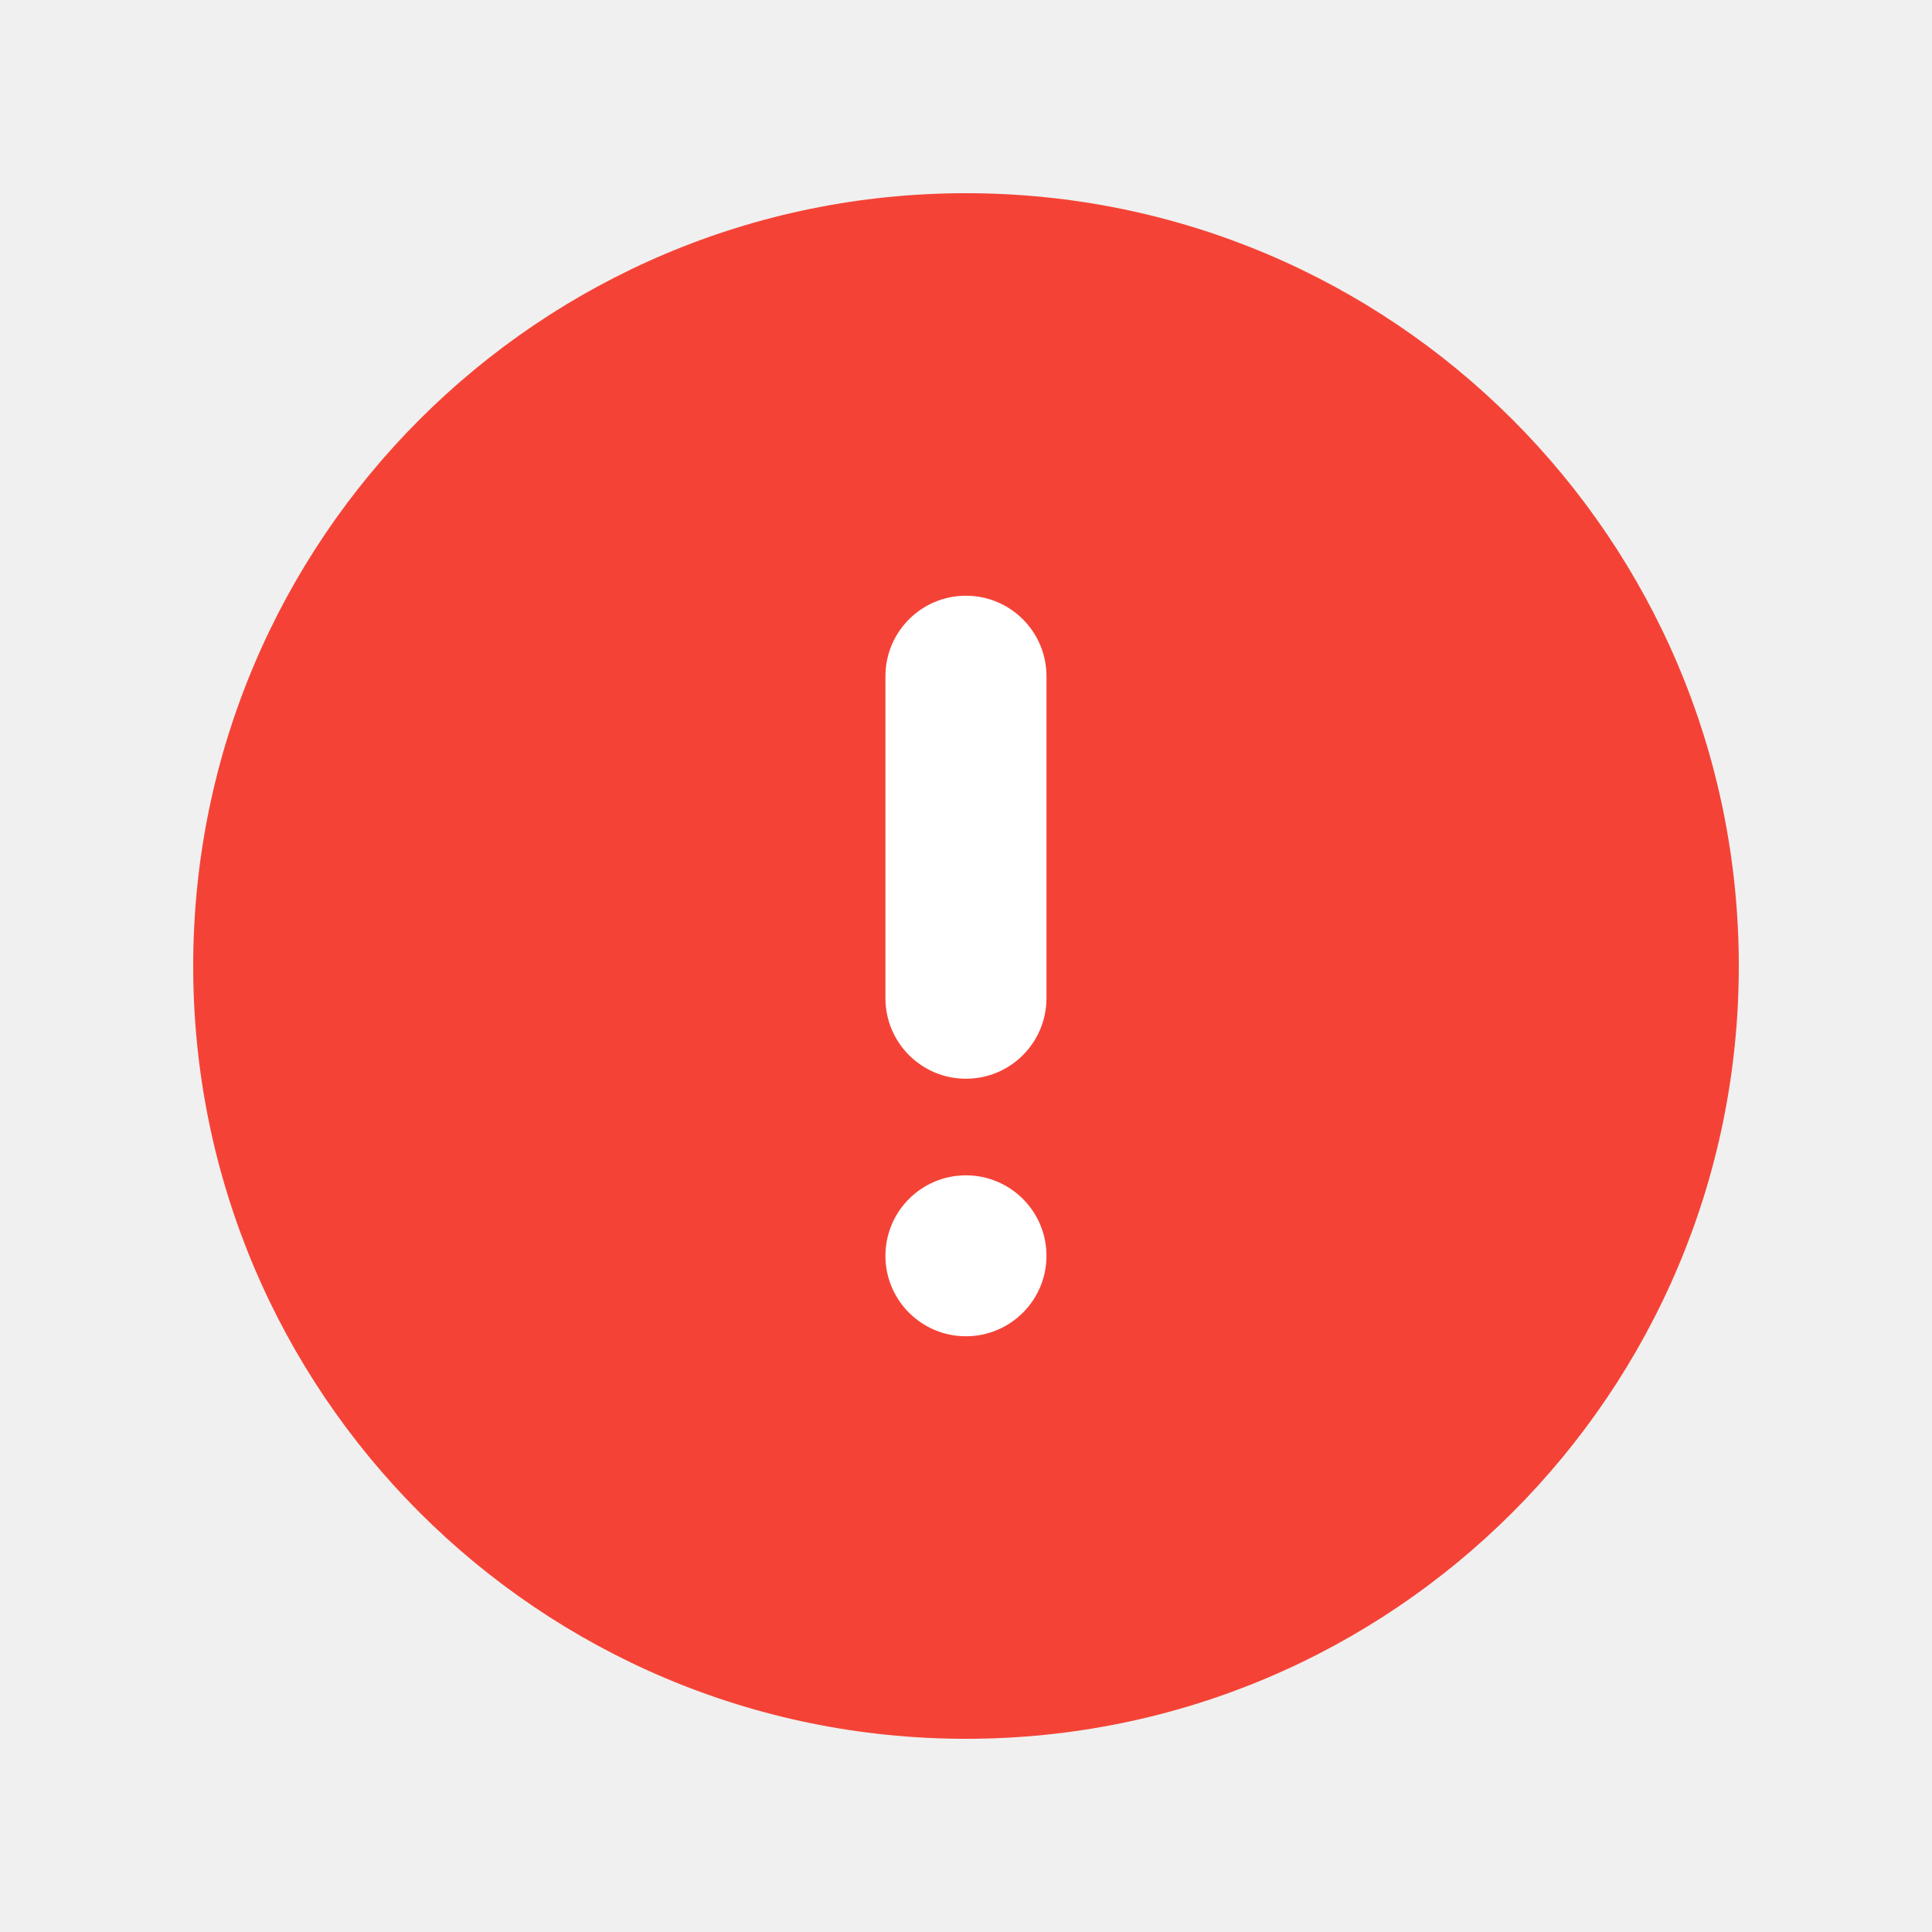
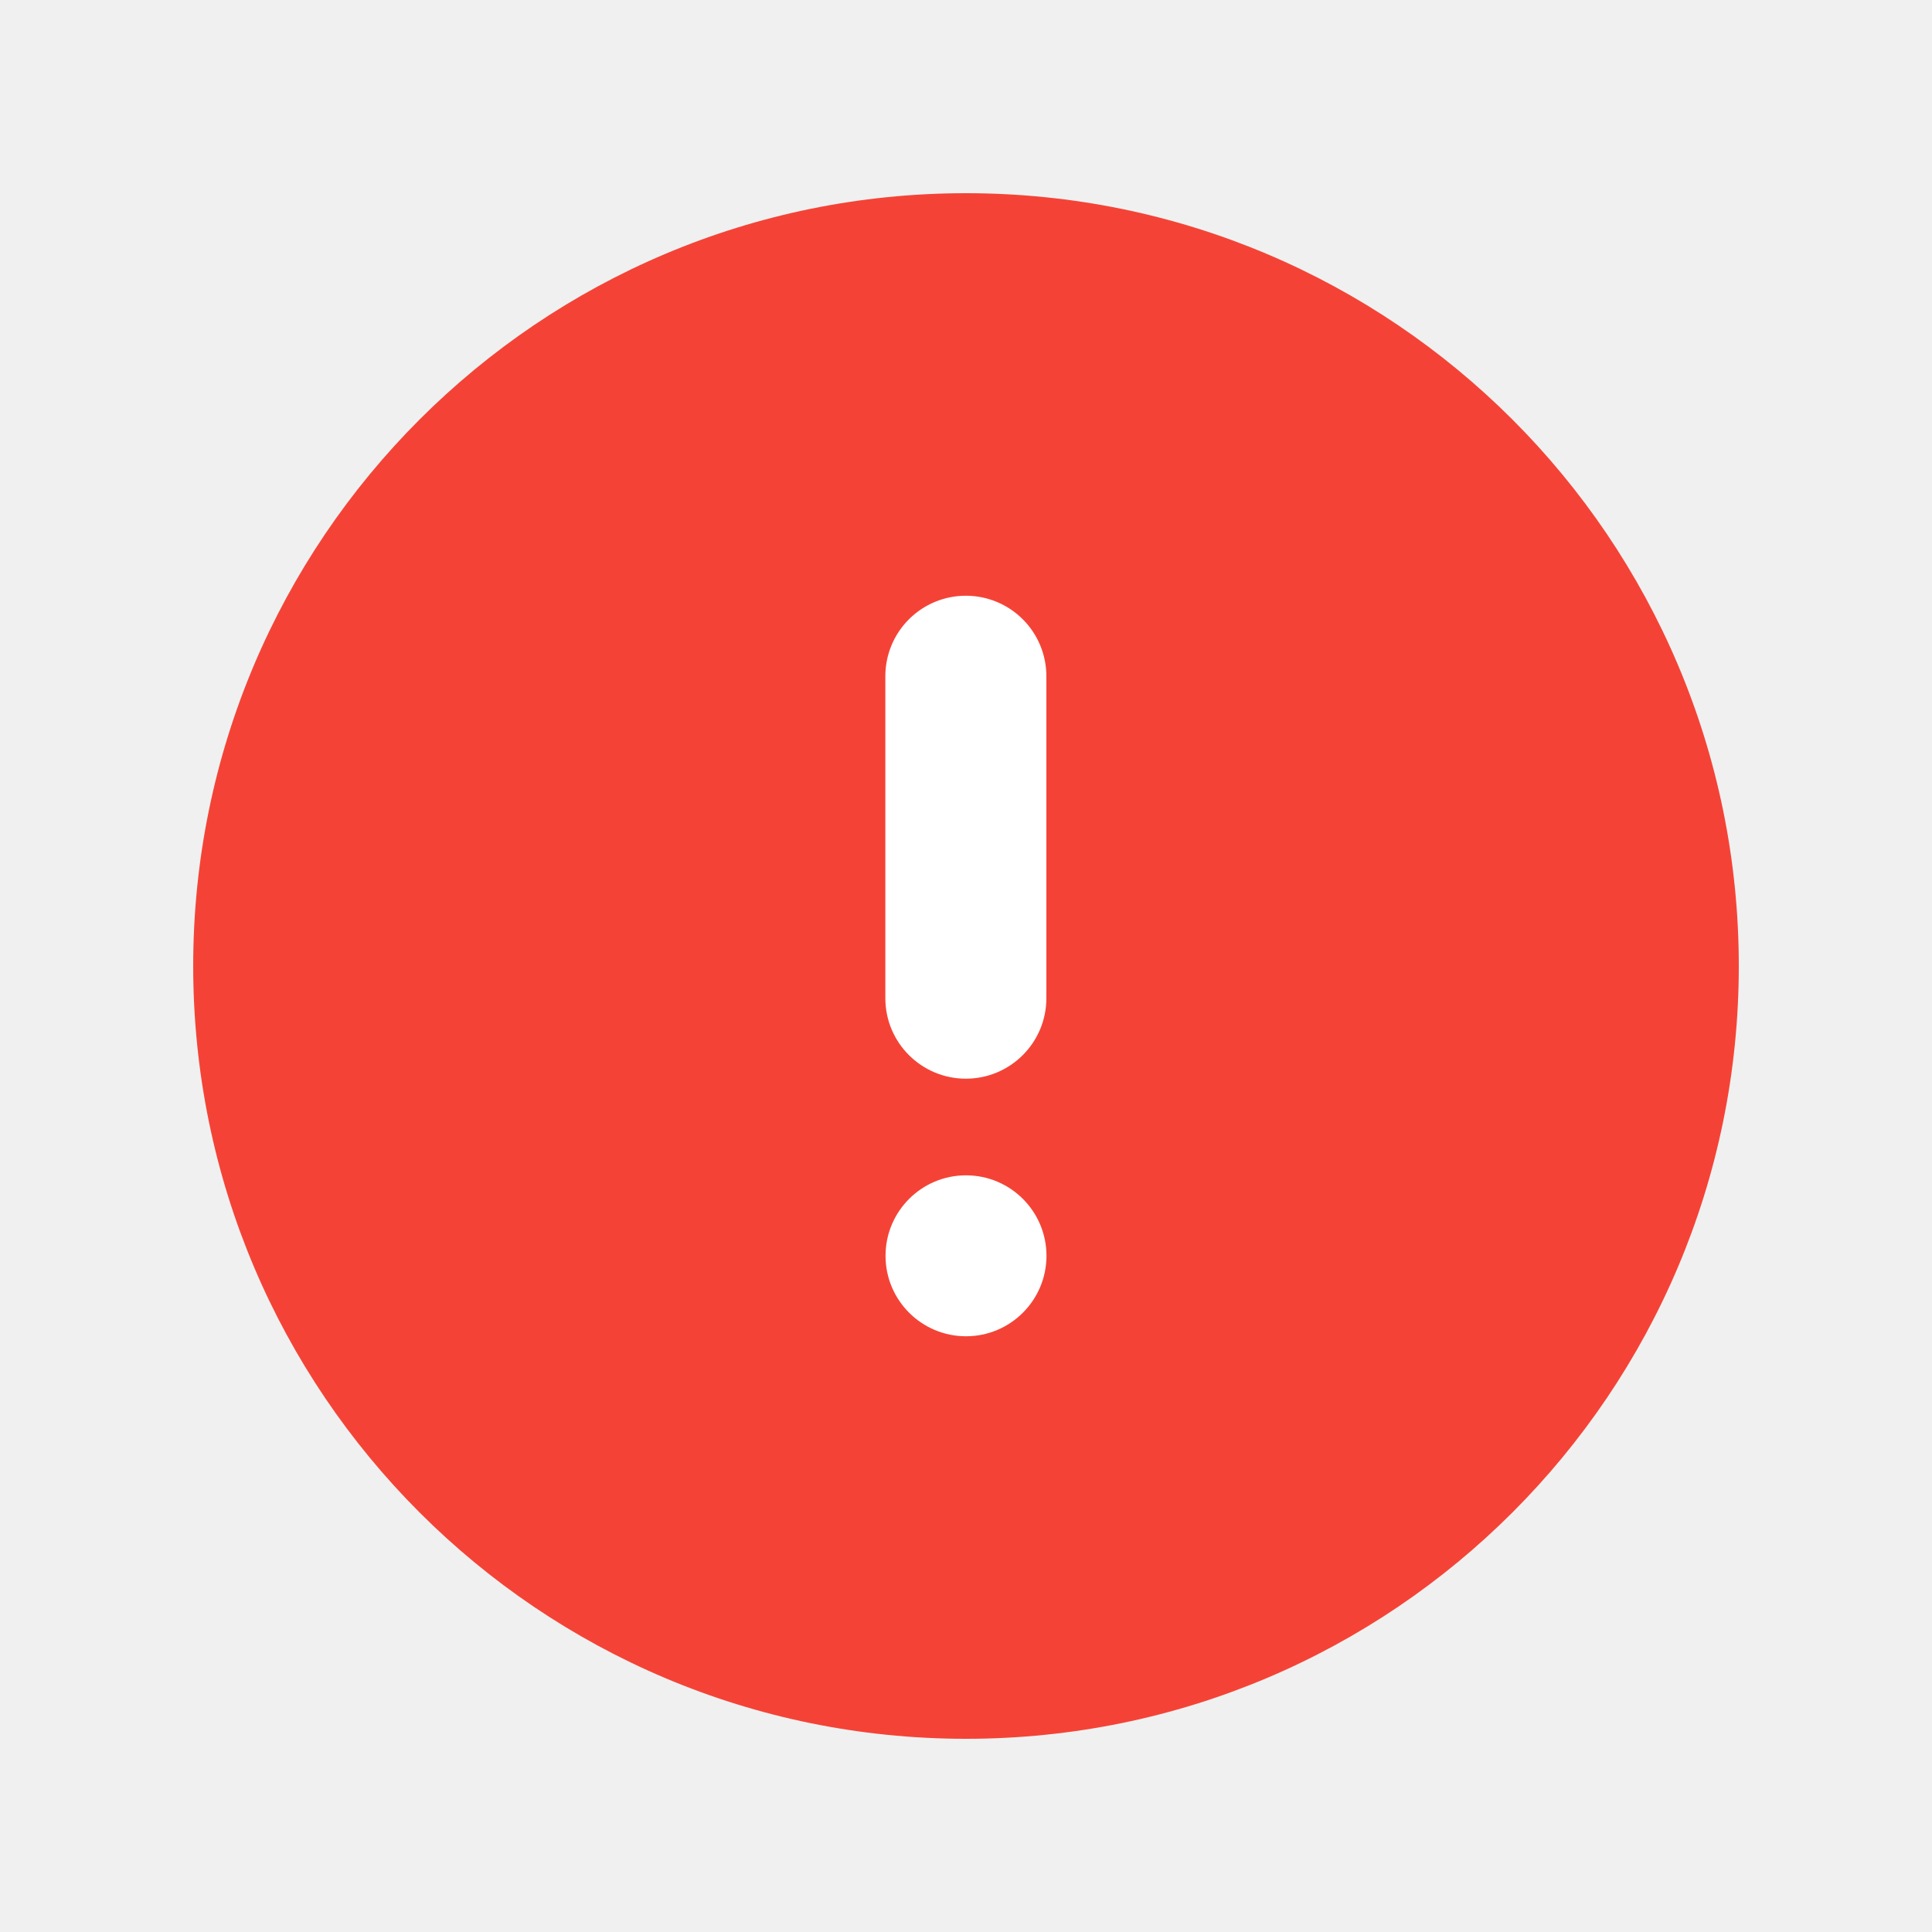
- <svg xmlns="http://www.w3.org/2000/svg" width="20" height="20" viewBox="0 0 20 20" fill="none">
-   <rect x="2" y="2" width="16" height="16" rx="8" fill="#F44336" />
-   <path fill-rule="evenodd" clip-rule="evenodd" d="M9.999 6.167C9.539 6.167 9.166 6.54 9.166 7V10.333C9.166 10.794 9.539 11.167 9.999 11.167C10.46 11.167 10.833 10.794 10.833 10.333V7C10.833 6.54 10.46 6.167 9.999 6.167ZM9.999 12.167C9.539 12.167 9.166 12.54 9.166 13C9.166 13.46 9.539 13.833 9.999 13.833C10.46 13.833 10.833 13.46 10.833 13C10.833 12.54 10.46 12.167 9.999 12.167Z" fill="white" />
+ <svg xmlns="http://www.w3.org/2000/svg" width="20" height="20" fill="none">
+   <rect width="16" height="16" x="2" y="2" fill="#F44336" rx="8" />
+   <path fill="#fff" fill-rule="evenodd" d="M10 6.167A.833.833 0 0 0 9.165 7v3.333a.833.833 0 1 0 1.667 0V7a.833.833 0 0 0-.834-.833Zm0 6a.833.833 0 1 0 0 1.666.833.833 0 0 0 0-1.666Z" clip-rule="evenodd" />
</svg>
